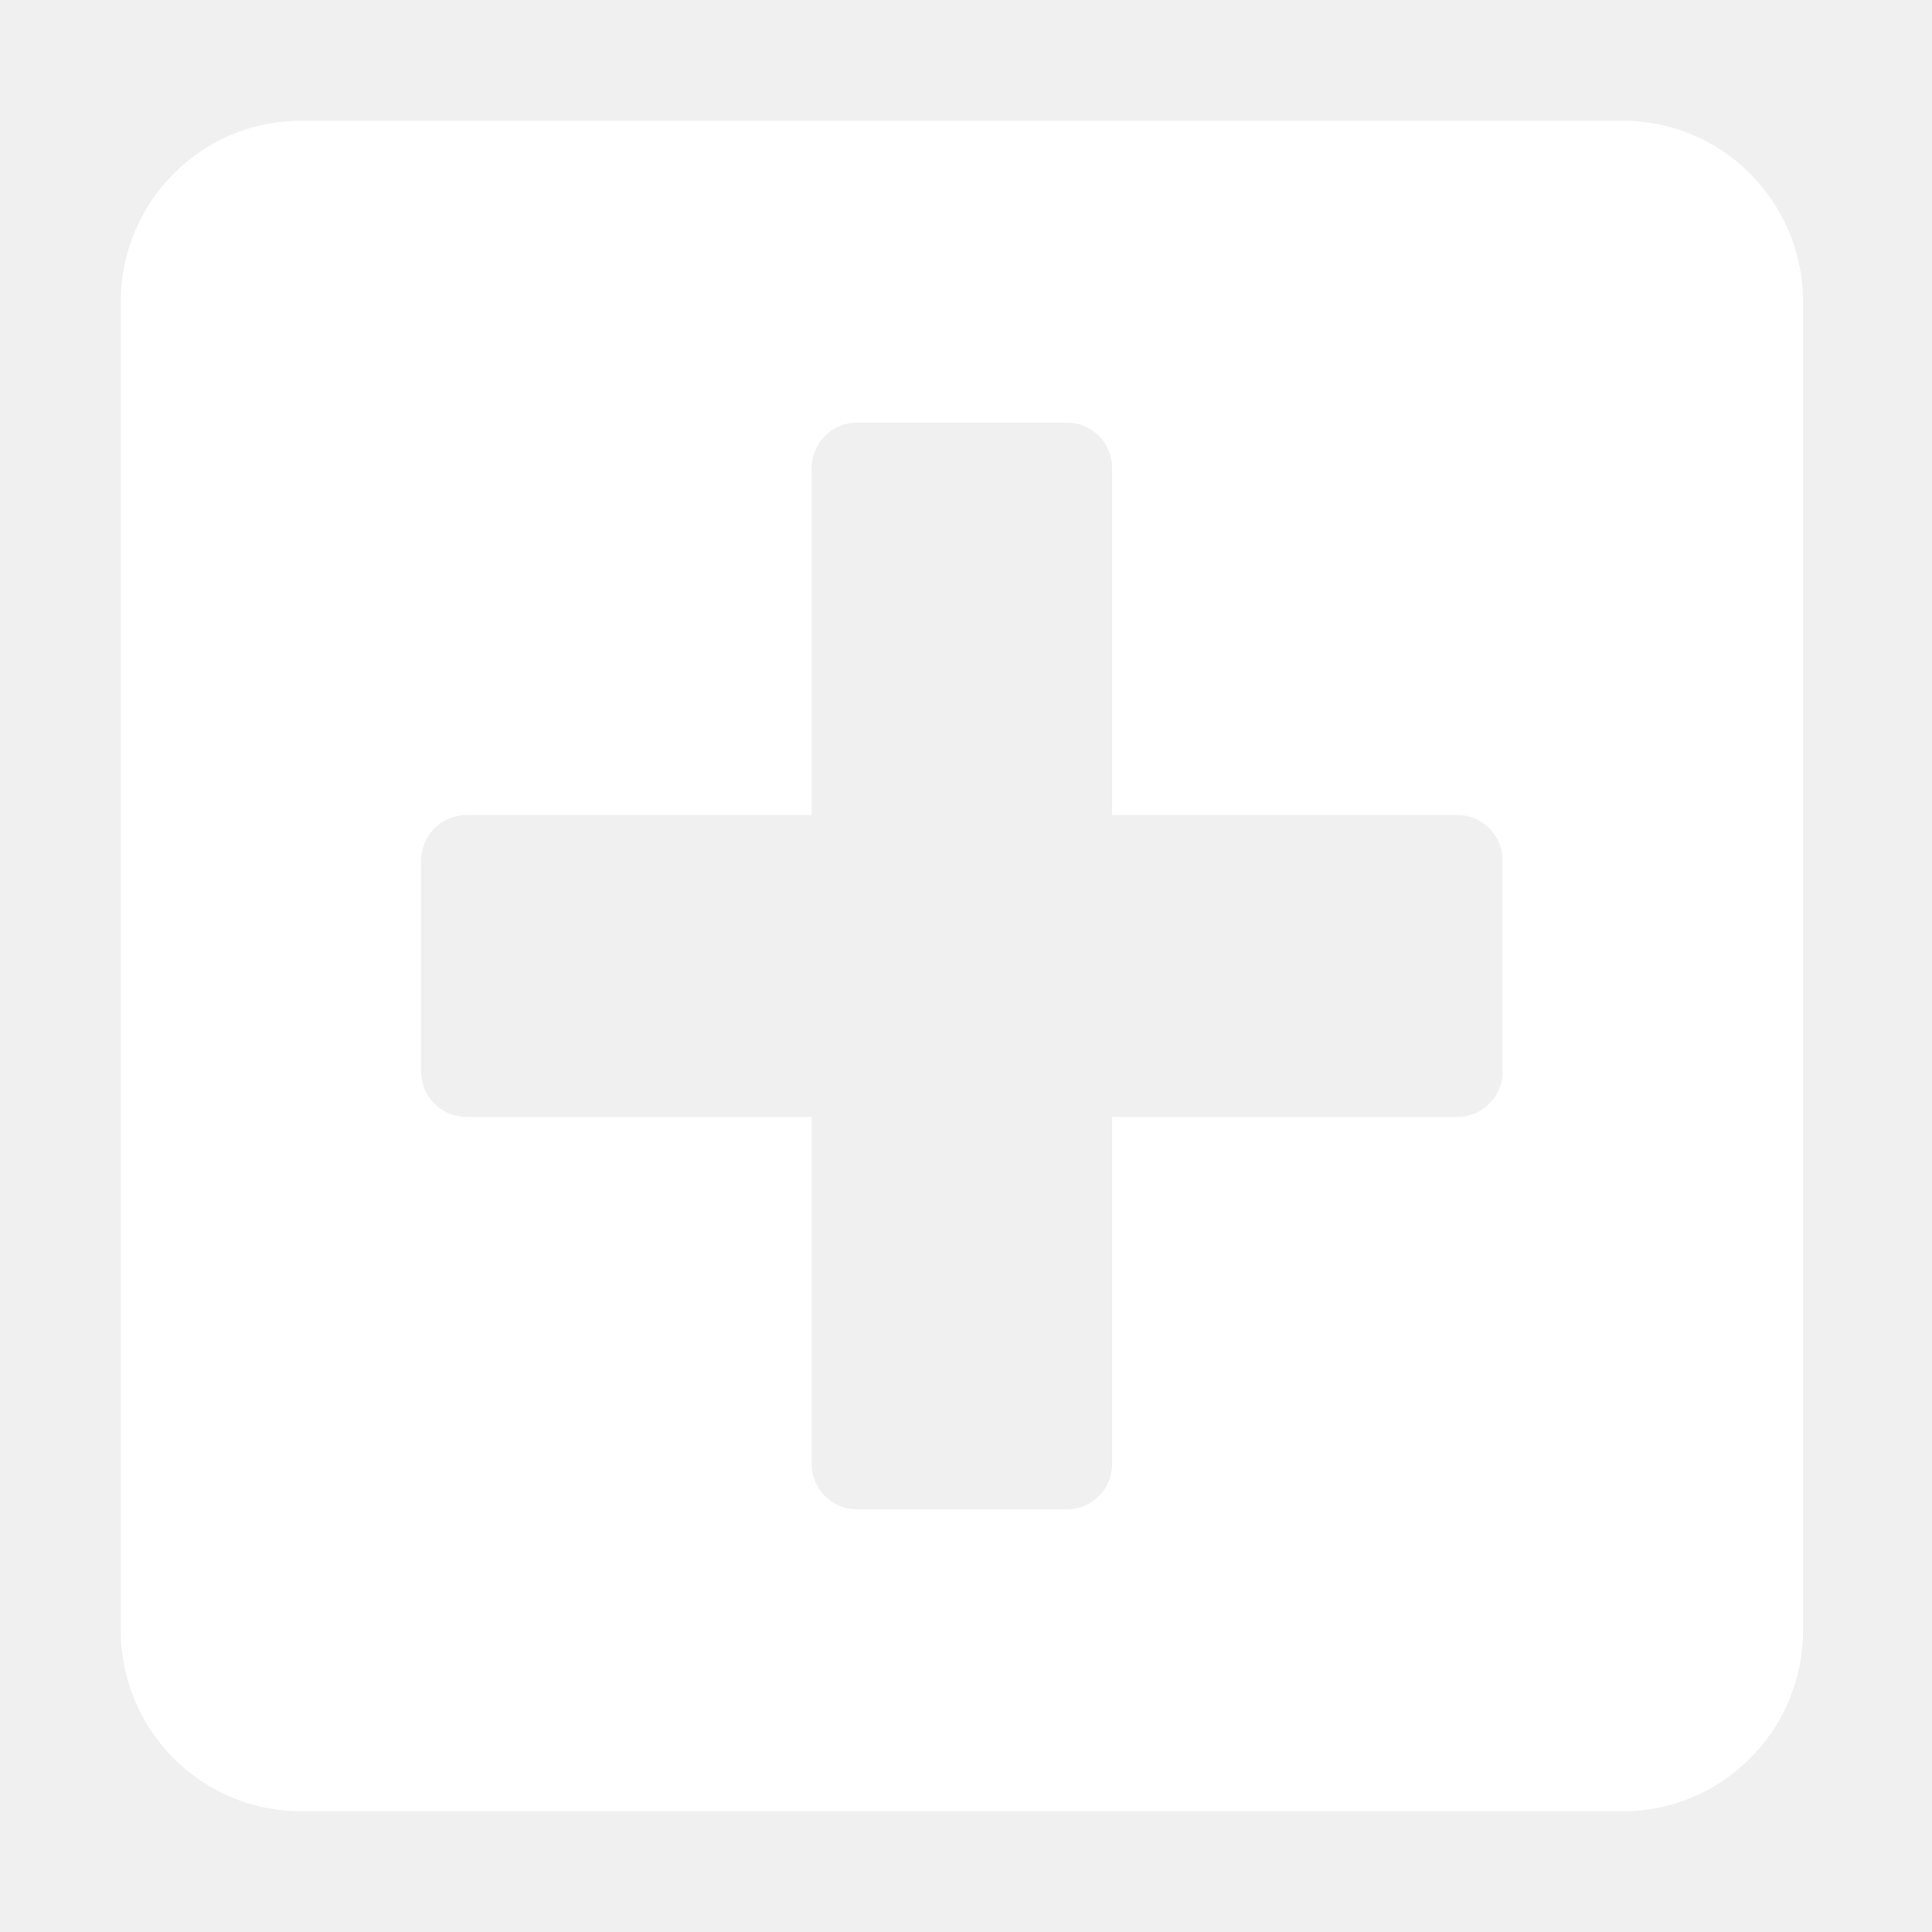
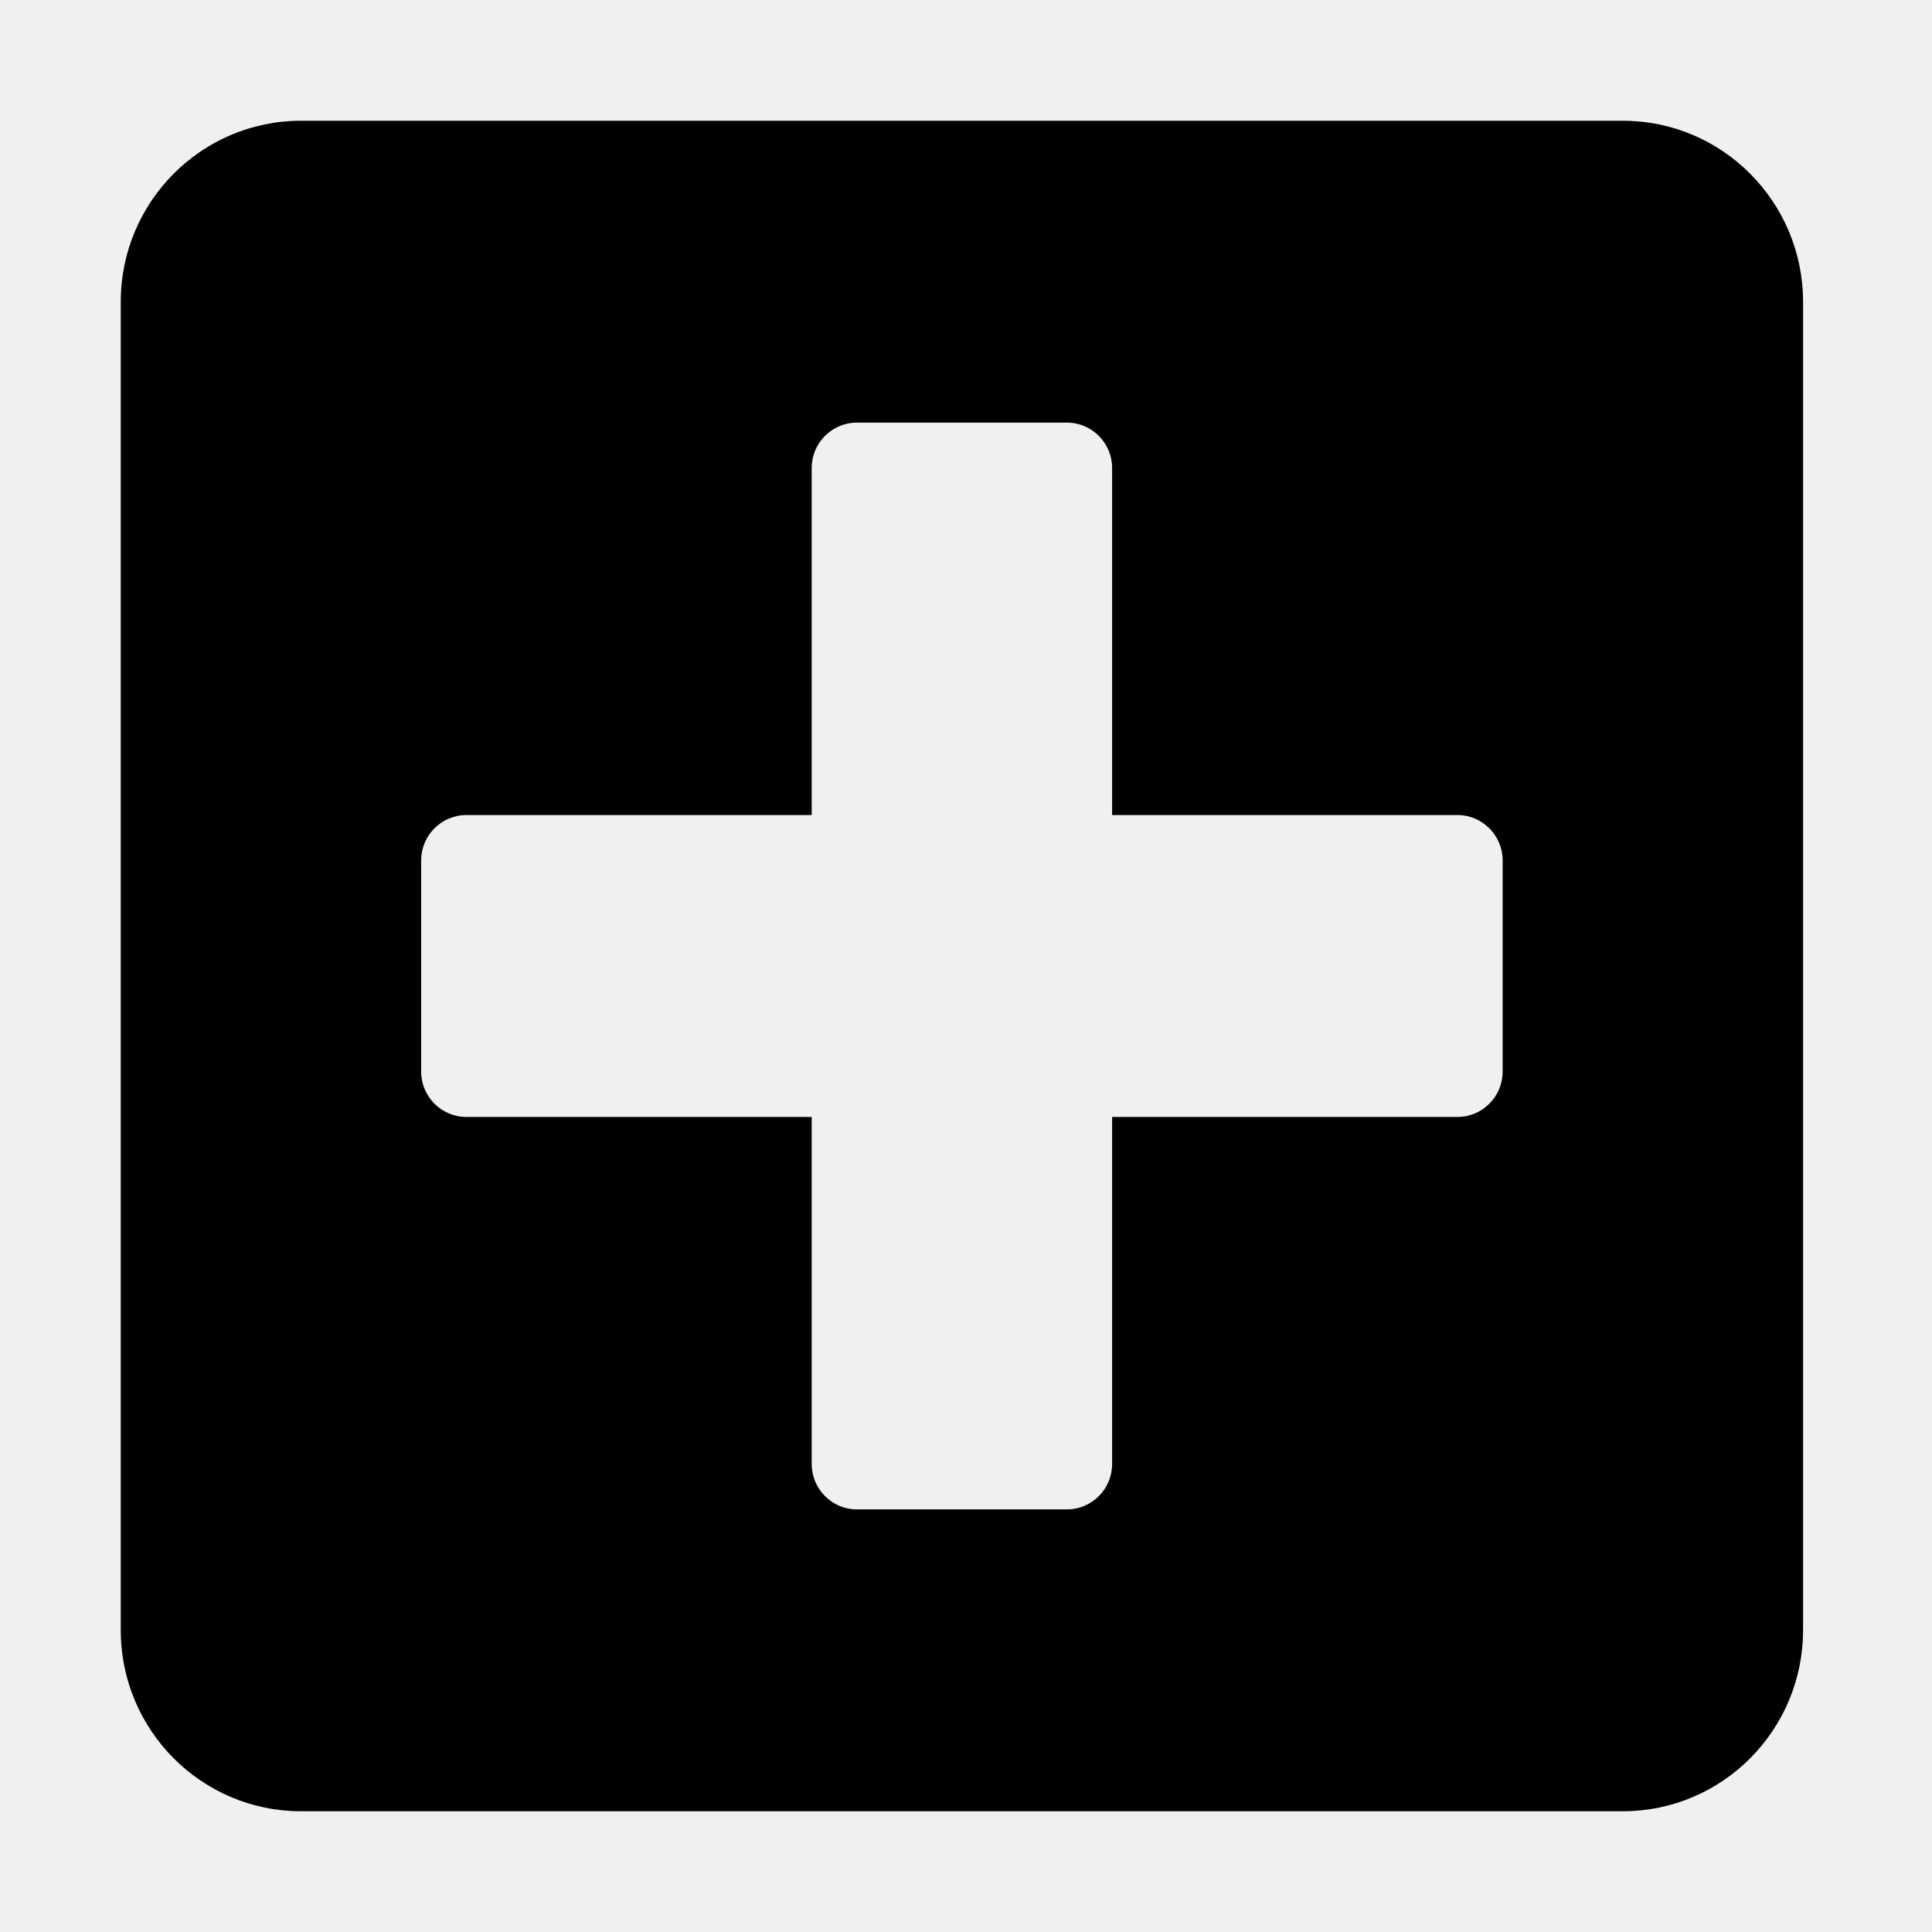
<svg xmlns="http://www.w3.org/2000/svg" viewBox="0 0 448 512" id="svg2" version="1.1" width="14px" height="14px" wikicommons="https://upload.wikimedia.org/wikipedia/commons/2/20/Font_Awesome_5_solid_plus-square.svg">
  <defs id="defs8" />
-   <path style="fill:#FFF" d="M 398.063,32 47.768,32 C 21.396,32 0,53.5 0,80 l 0,352 c 0,26.5 21.396,48 47.768,48 l 350.295,0 c 26.372,0 47.768,-21.5 47.768,-48 l 0,-352 c 0,-26.5 -21.396,-48 -47.768,-48 z m -31.845,252 c 0,6.6 -5.374,12 -11.942,12 l -91.554,0 0,92 c 0,6.6 -5.374,12 -11.942,12 l -55.729,0 c -6.568,0 -11.942,-5.4 -11.942,-12 l 0,-92 -91.554,0 c -6.568,0 -11.942,-5.4 -11.942,-12 l 0,-56 c 0,-6.6 5.374,-12 11.942,-12 l 91.554,0 0,-92 c 0,-6.6 5.374,-12 11.942,-12 l 55.729,0 c 6.568,0 11.942,5.4 11.942,12 l 0,92 91.554,0 c 6.568,0 11.942,5.4 11.942,12 l 0,56 z" id="path4" />
+   <path d="M 398.063,32 47.768,32 C 21.396,32 0,53.5 0,80 l 0,352 c 0,26.5 21.396,48 47.768,48 l 350.295,0 c 26.372,0 47.768,-21.5 47.768,-48 l 0,-352 c 0,-26.5 -21.396,-48 -47.768,-48 z m -31.845,252 c 0,6.6 -5.374,12 -11.942,12 l -91.554,0 0,92 c 0,6.6 -5.374,12 -11.942,12 l -55.729,0 c -6.568,0 -11.942,-5.4 -11.942,-12 l 0,-92 -91.554,0 c -6.568,0 -11.942,-5.4 -11.942,-12 l 0,-56 c 0,-6.6 5.374,-12 11.942,-12 l 91.554,0 0,-92 c 0,-6.6 5.374,-12 11.942,-12 l 55.729,0 c 6.568,0 11.942,5.4 11.942,12 l 0,92 91.554,0 c 6.568,0 11.942,5.4 11.942,12 l 0,56 z" id="path4" />
</svg>
